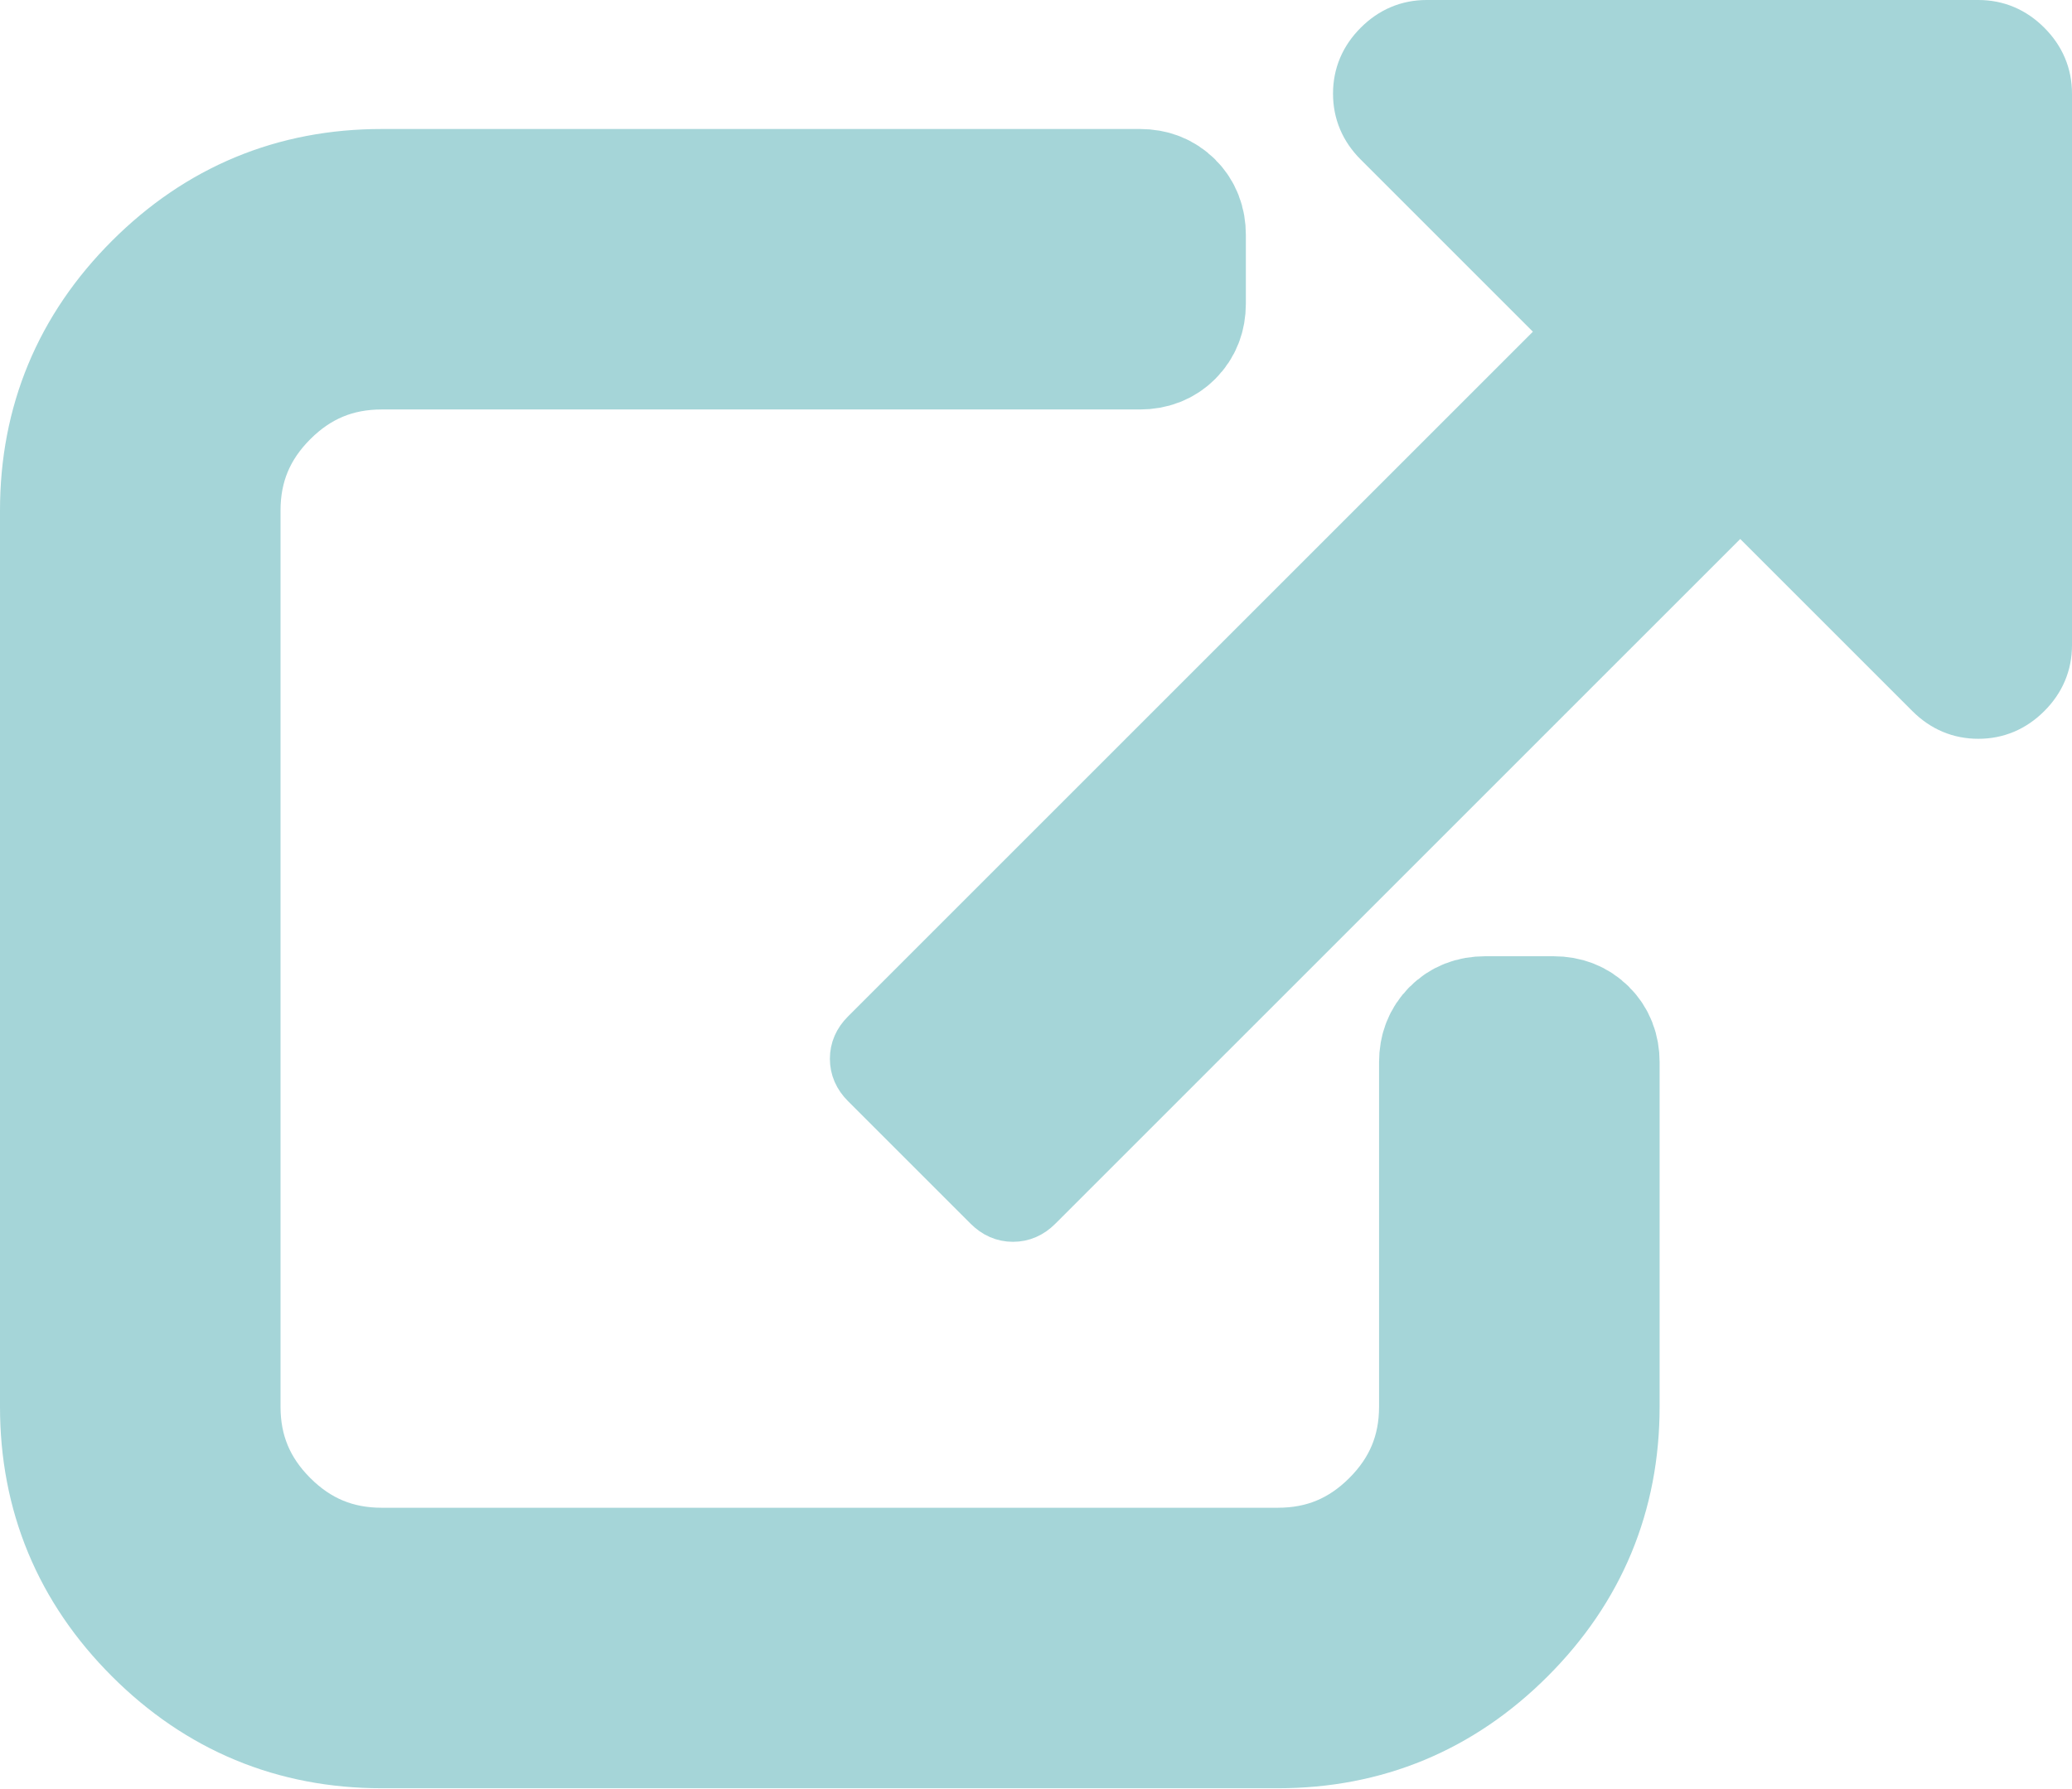
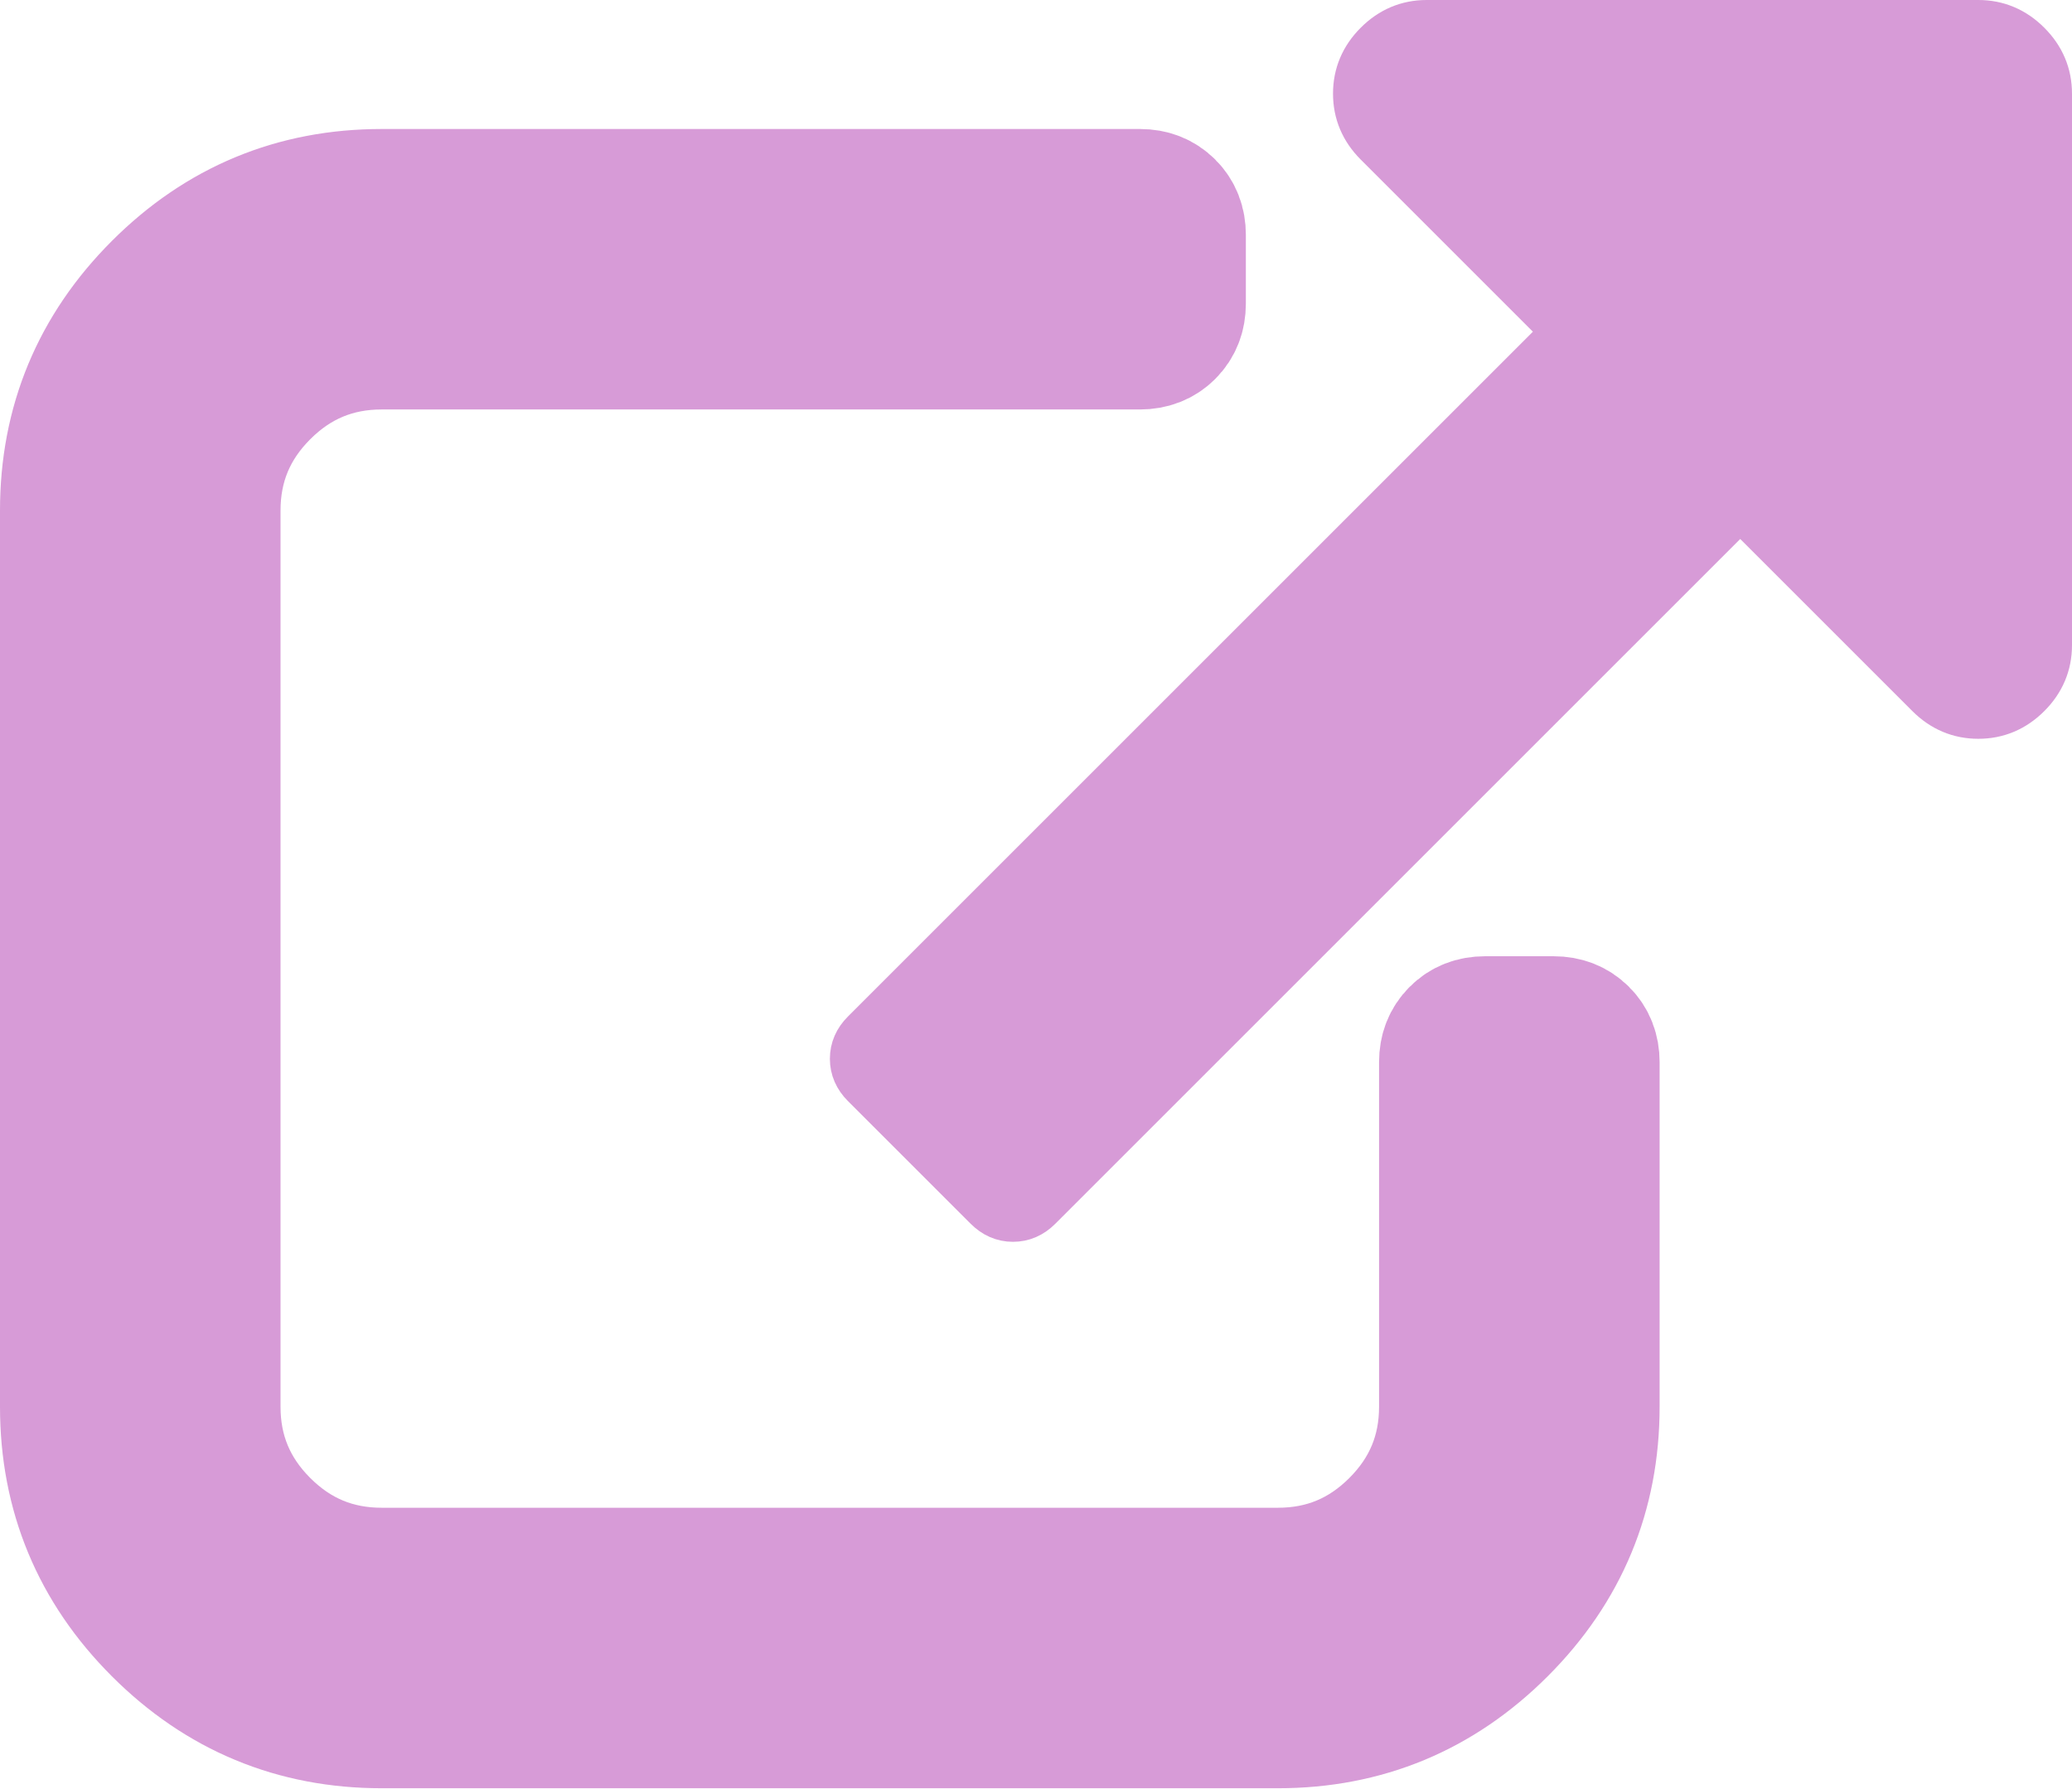
<svg xmlns="http://www.w3.org/2000/svg" version="1.1" id="Capa_1" x="0px" y="0px" width="549.073" height="473.979" viewBox="0 0 549.073 473.979" xml:space="preserve">
  <defs id="defs901" />
  <g id="g866" style="fill:#000000;fill-opacity:1" transform="translate(18.89764,-19.99897)">
    <g id="g864" style="fill:#000000;fill-opacity:1">
-       <path d="m 392.857,292.354 h -18.274 c -2.669,0 -4.859,0.855 -6.563,2.573 -1.718,1.708 -2.573,3.897 -2.573,6.563 v 91.361 c 0,12.563 -4.47,23.315 -13.415,32.262 -8.945,8.945 -19.701,13.414 -32.264,13.414 H 82.224 c -12.562,0 -23.317,-4.469 -32.264,-13.414 -8.945,-8.946 -13.417,-19.698 -13.417,-32.262 V 155.31 c 0,-12.562 4.471,-23.313 13.417,-32.259 8.947,-8.947 19.702,-13.418 32.264,-13.418 h 200.994 c 2.669,0 4.859,-0.859 6.57,-2.57 1.711,-1.713 2.566,-3.9 2.566,-6.567 V 82.221 c 0,-2.662 -0.855,-4.853 -2.566,-6.563 -1.711,-1.713 -3.901,-2.568 -6.57,-2.568 H 82.224 C 59.576,73.09 40.208,81.132 24.122,97.215 8.042,113.297 0,132.665 0,155.313 v 237.542 c 0,22.647 8.042,42.018 24.123,58.095 16.086,16.084 35.454,24.13 58.102,24.13 h 237.543 c 22.647,0 42.017,-8.046 58.101,-24.13 16.085,-16.077 24.127,-35.447 24.127,-58.095 v -91.358 c 0,-2.669 -0.856,-4.859 -2.574,-6.57 -1.713,-1.718 -3.903,-2.573 -6.565,-2.573 z" id="path860" style="fill:#a5d5d8;fill-opacity:1;stroke:#a5d5d8;stroke-width:37.795;stroke-miterlimit:4;stroke-dasharray:none;stroke-opacity:1" />
-       <path d="m 518.199,31.971 c -3.617,-3.617 -7.905,-5.424 -12.85,-5.424 H 359.171 c -4.948,0 -9.233,1.807 -12.847,5.424 -3.617,3.615 -5.428,7.898 -5.428,12.847 0,4.949 1.811,9.233 5.428,12.85 l 50.247,50.248 -186.147,186.151 c -1.906,1.903 -2.856,4.093 -2.856,6.563 0,2.479 0.953,4.668 2.856,6.571 l 32.548,32.544 c 1.903,1.903 4.093,2.852 6.567,2.852 2.474,0 4.665,-0.948 6.567,-2.852 l 186.148,-186.148 50.251,50.248 c 3.614,3.617 7.898,5.426 12.847,5.426 4.949,0 9.233,-1.809 12.851,-5.426 3.617,-3.616 5.424,-7.898 5.424,-12.847 V 44.818 c -10e-4,-4.952 -1.814,-9.232 -5.428,-12.847 z" id="path862" style="fill:#a5d5d8;fill-opacity:1;stroke:#a5d5d8;stroke-width:13.096;stroke-miterlimit:4;stroke-dasharray:none;stroke-opacity:1" />
+       <path d="m 392.857,292.354 h -18.274 c -2.669,0 -4.859,0.855 -6.563,2.573 -1.718,1.708 -2.573,3.897 -2.573,6.563 v 91.361 c 0,12.563 -4.47,23.315 -13.415,32.262 -8.945,8.945 -19.701,13.414 -32.264,13.414 H 82.224 c -12.562,0 -23.317,-4.469 -32.264,-13.414 -8.945,-8.946 -13.417,-19.698 -13.417,-32.262 V 155.31 c 0,-12.562 4.471,-23.313 13.417,-32.259 8.947,-8.947 19.702,-13.418 32.264,-13.418 h 200.994 c 2.669,0 4.859,-0.859 6.57,-2.57 1.711,-1.713 2.566,-3.9 2.566,-6.567 V 82.221 c 0,-2.662 -0.855,-4.853 -2.566,-6.563 -1.711,-1.713 -3.901,-2.568 -6.57,-2.568 H 82.224 C 59.576,73.09 40.208,81.132 24.122,97.215 8.042,113.297 0,132.665 0,155.313 v 237.542 c 0,22.647 8.042,42.018 24.123,58.095 16.086,16.084 35.454,24.13 58.102,24.13 h 237.543 c 22.647,0 42.017,-8.046 58.101,-24.13 16.085,-16.077 24.127,-35.447 24.127,-58.095 v -91.358 c 0,-2.669 -0.856,-4.859 -2.574,-6.57 -1.713,-1.718 -3.903,-2.573 -6.565,-2.573 z" id="path860" style="fill:#87d7d7;fill-opacity:1;stroke:#d79bd7;stroke-width:37.795;stroke-miterlimit:4;stroke-dasharray:none;stroke-opacity:1" />
+       <path d="m 518.199,31.971 c -3.617,-3.617 -7.905,-5.424 -12.85,-5.424 H 359.171 c -4.948,0 -9.233,1.807 -12.847,5.424 -3.617,3.615 -5.428,7.898 -5.428,12.847 0,4.949 1.811,9.233 5.428,12.85 l 50.247,50.248 -186.147,186.151 c -1.906,1.903 -2.856,4.093 -2.856,6.563 0,2.479 0.953,4.668 2.856,6.571 l 32.548,32.544 c 1.903,1.903 4.093,2.852 6.567,2.852 2.474,0 4.665,-0.948 6.567,-2.852 l 186.148,-186.148 50.251,50.248 c 3.614,3.617 7.898,5.426 12.847,5.426 4.949,0 9.233,-1.809 12.851,-5.426 3.617,-3.616 5.424,-7.898 5.424,-12.847 V 44.818 c -10e-4,-4.952 -1.814,-9.232 -5.428,-12.847 z" id="path862" style="fill:#d79bd7;fill-opacity:1;stroke:#d79bd7;stroke-width:13.096;stroke-miterlimit:4;stroke-dasharray:none;stroke-opacity:1" />
    </g>
  </g>
  <g id="g868" transform="translate(18.89764,-19.99897)">
</g>
  <g id="g870" transform="translate(18.89764,-19.99897)">
</g>
  <g id="g872" transform="translate(18.89764,-19.99897)">
</g>
  <g id="g874" transform="translate(18.89764,-19.99897)">
</g>
  <g id="g876" transform="translate(18.89764,-19.99897)">
</g>
  <g id="g878" transform="translate(18.89764,-19.99897)">
</g>
  <g id="g880" transform="translate(18.89764,-19.99897)">
</g>
  <g id="g882" transform="translate(18.89764,-19.99897)">
</g>
  <g id="g884" transform="translate(18.89764,-19.99897)">
</g>
  <g id="g886" transform="translate(18.89764,-19.99897)">
</g>
  <g id="g888" transform="translate(18.89764,-19.99897)">
</g>
  <g id="g890" transform="translate(18.89764,-19.99897)">
</g>
  <g id="g892" transform="translate(18.89764,-19.99897)">
</g>
  <g id="g894" transform="translate(18.89764,-19.99897)">
</g>
  <g id="g896" transform="translate(18.89764,-19.99897)">
</g>
</svg>
